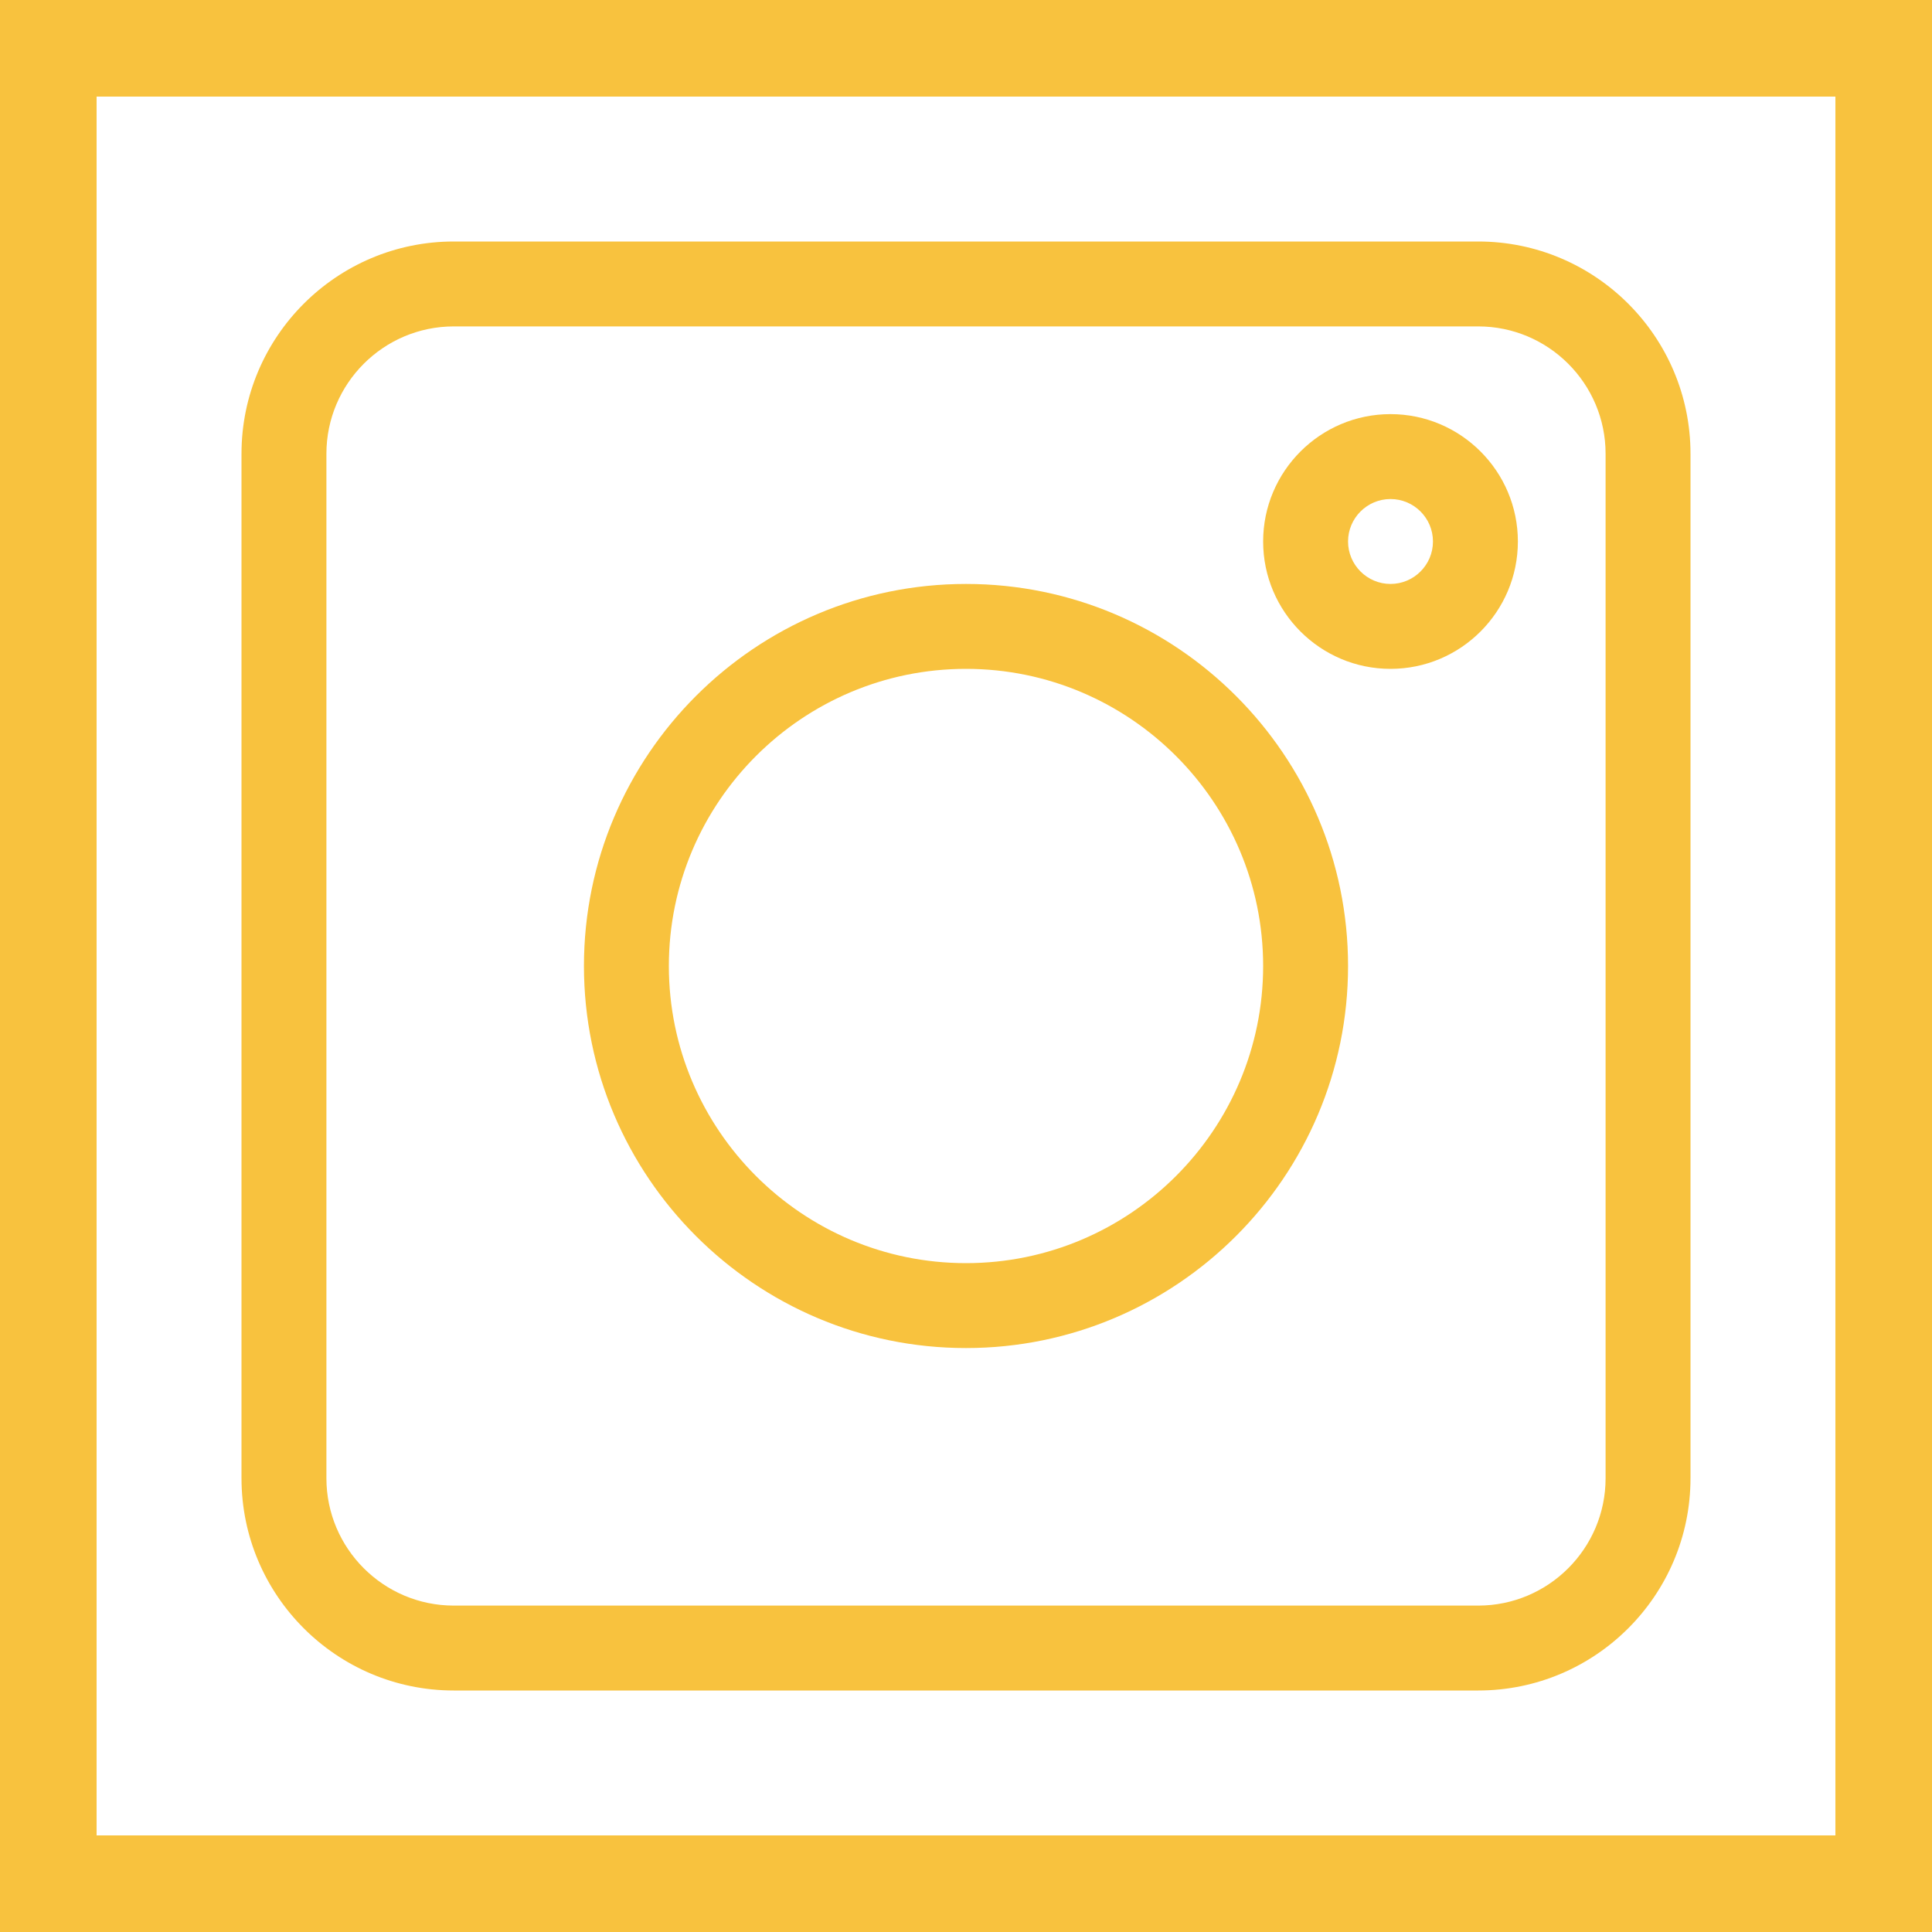
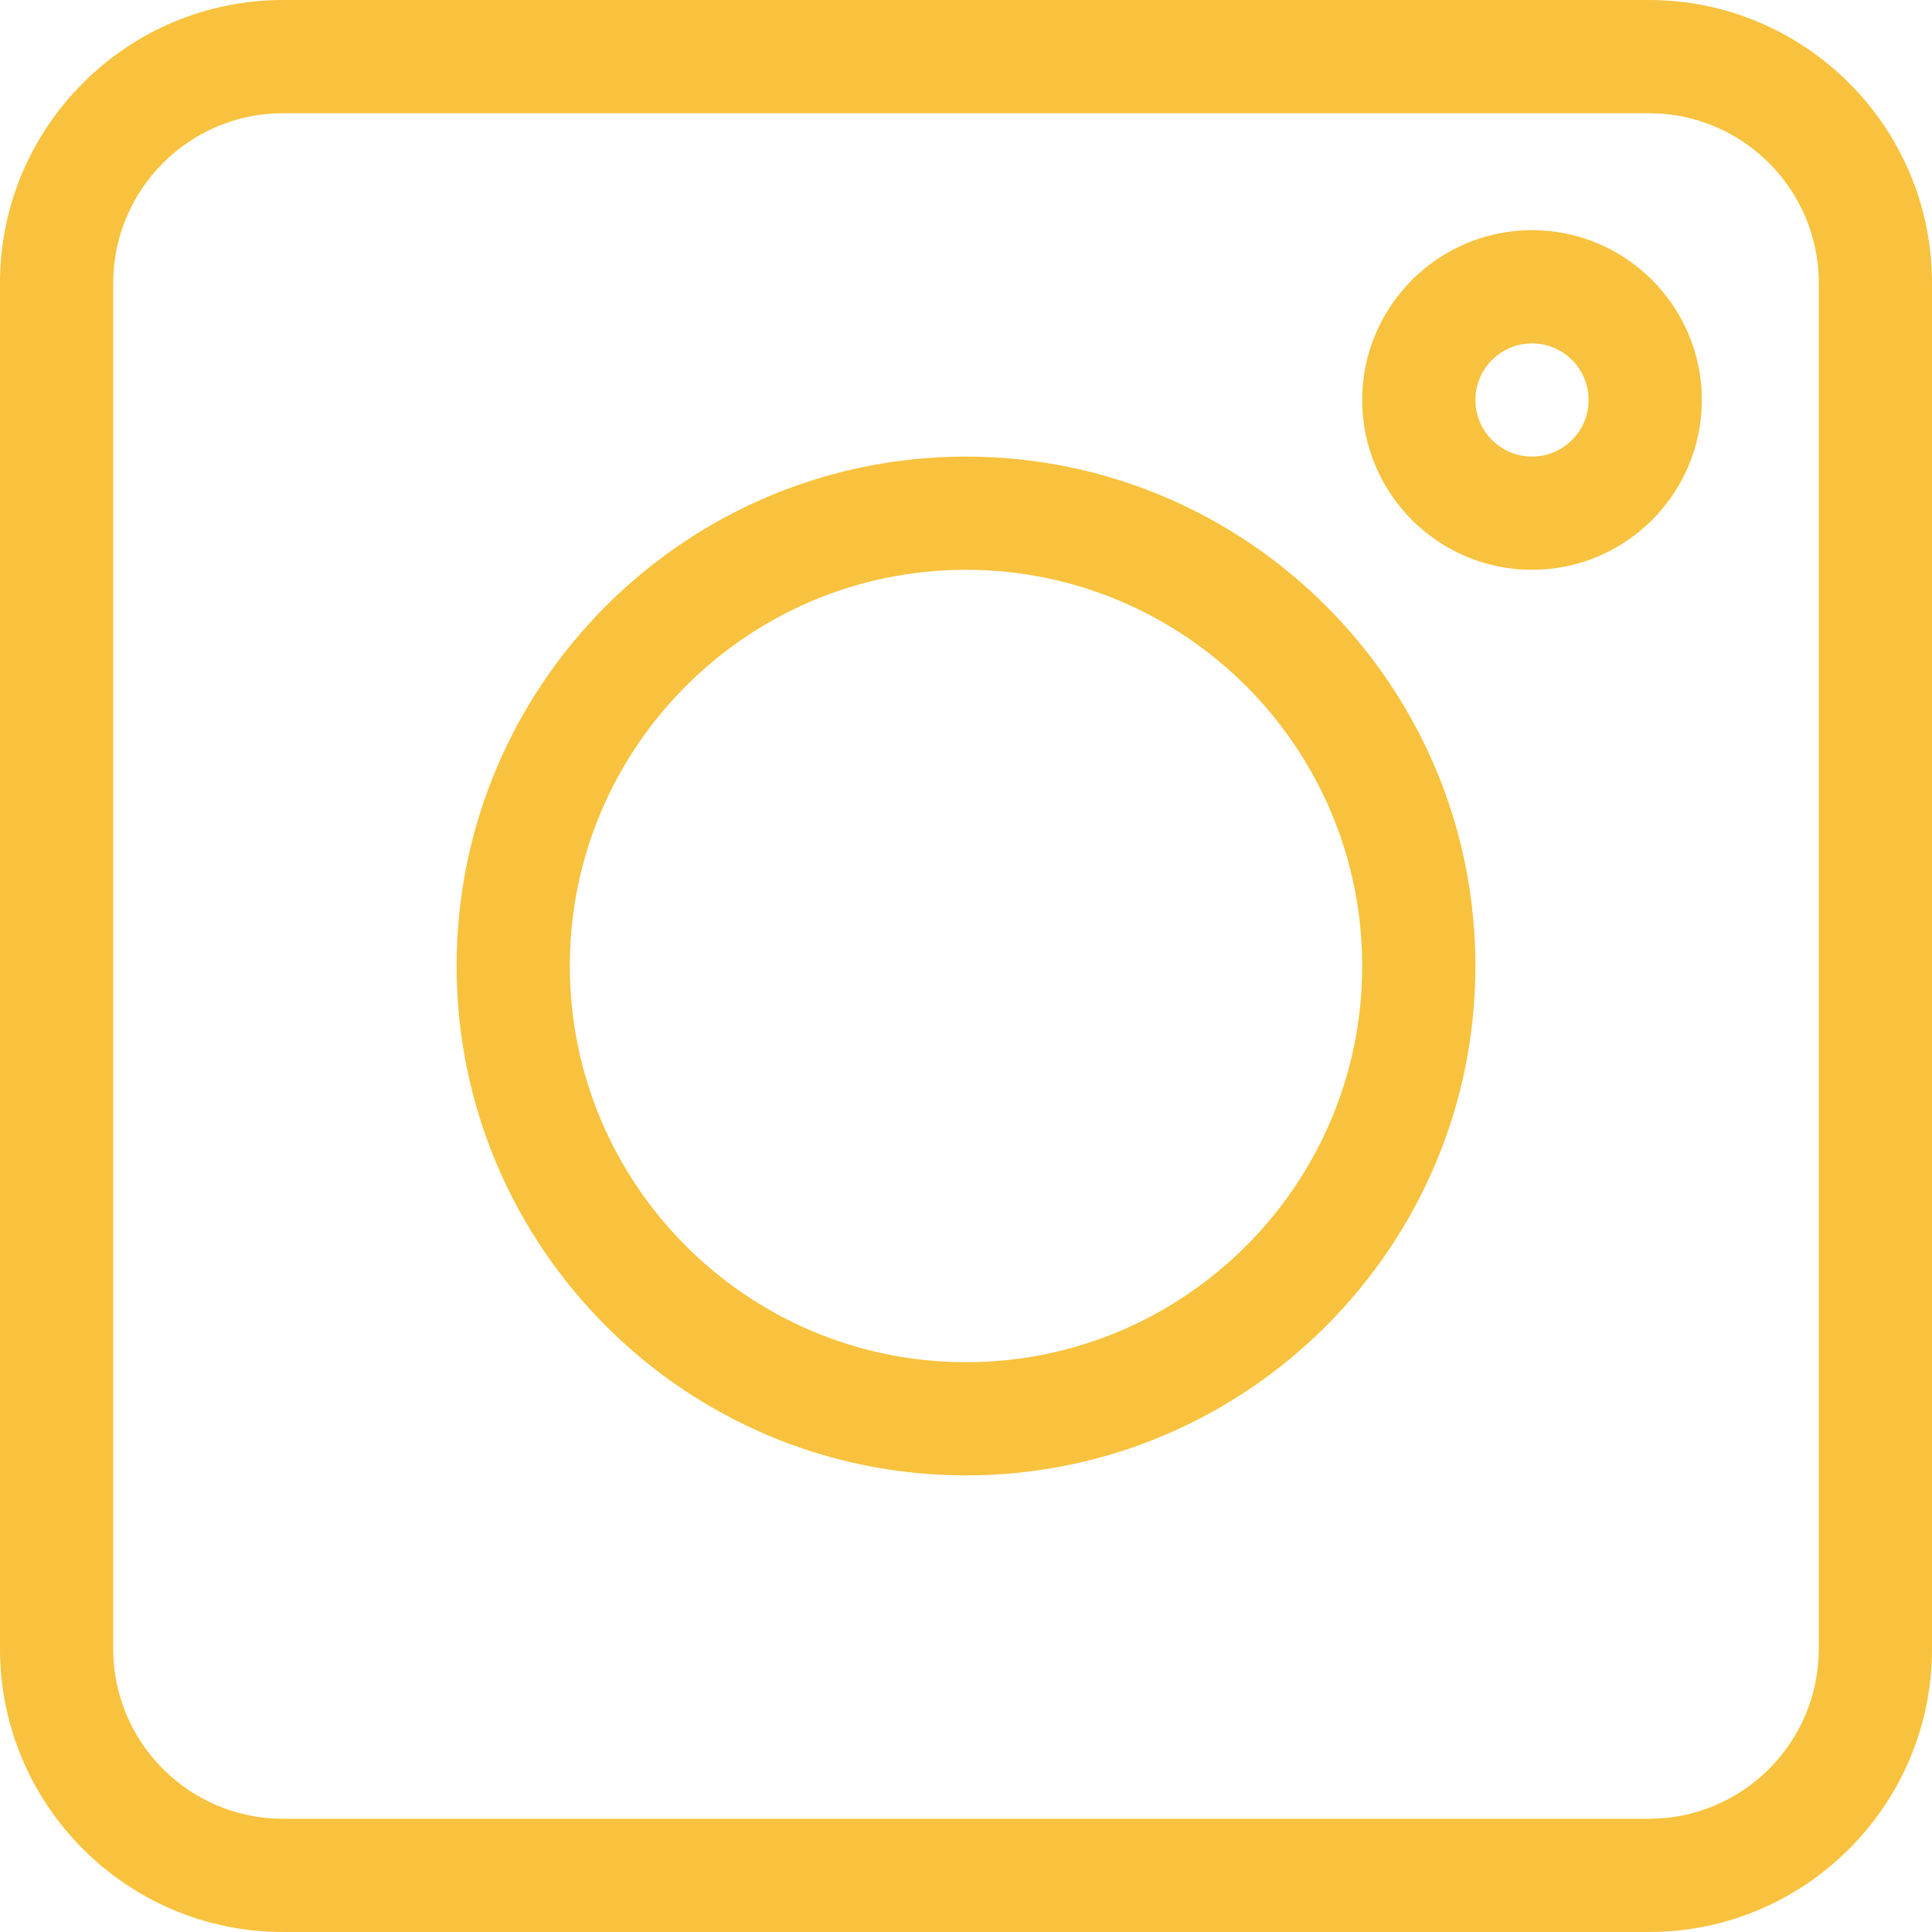
- <svg xmlns="http://www.w3.org/2000/svg" width="40" height="40" viewBox="0 0 40 40" fill="none">
-   <path d="M9.395 35H30.605C33.029 35 35 33.029 35 30.605V9.395C35 6.971 33.029 5 30.605 5H9.395C6.971 5 5 6.971 5 9.395V30.605C5 33.029 6.971 35 9.395 35ZM6.758 9.395C6.758 7.941 7.941 6.758 9.395 6.758H30.605C32.059 6.758 33.242 7.941 33.242 9.395V30.605C33.242 32.059 32.059 33.242 30.605 33.242H9.395C7.941 33.242 6.758 32.059 6.758 30.605V9.395Z" fill="#F8C23E" />
-   <path d="M20 27.91C24.362 27.91 27.91 24.362 27.91 20C27.91 15.638 24.362 12.09 20 12.09C15.638 12.09 12.09 15.638 12.09 20C12.09 24.362 15.638 27.91 20 27.91ZM20 13.848C23.392 13.848 26.152 16.608 26.152 20C26.152 23.392 23.392 26.152 20 26.152C16.608 26.152 13.848 23.392 13.848 20C13.848 16.608 16.608 13.848 20 13.848Z" fill="#F8C23E" />
-   <path d="M28.789 13.848C30.243 13.848 31.426 12.665 31.426 11.211C31.426 9.757 30.243 8.574 28.789 8.574C27.335 8.574 26.152 9.757 26.152 11.211C26.152 12.665 27.335 13.848 28.789 13.848ZM28.789 10.332C29.274 10.332 29.668 10.726 29.668 11.211C29.668 11.695 29.274 12.09 28.789 12.09C28.305 12.09 27.91 11.695 27.91 11.211C27.91 10.726 28.305 10.332 28.789 10.332Z" fill="#F8C23E" />
-   <rect x="1" y="1" width="38" height="38" stroke="#F8C23E" stroke-width="2" />
+ <svg xmlns="http://www.w3.org/2000/svg" width="30" height="30" viewBox="0 0 30 30" fill="none">
+   <path d="M4.395 30H25.605C28.029 30 30 28.029 30 25.605V4.395C30 1.971 28.029 0 25.605 0H4.395C1.971 0 0 1.971 0 4.395V25.605C0 28.029 1.971 30 4.395 30ZM1.758 4.395C1.758 2.941 2.941 1.758 4.395 1.758H25.605C27.059 1.758 28.242 2.941 28.242 4.395V25.605C28.242 27.059 27.059 28.242 25.605 28.242H4.395C2.941 28.242 1.758 27.059 1.758 25.605V4.395Z" fill="#F8C23E" />
+   <path d="M15 22.91C19.362 22.91 22.91 19.362 22.91 15C22.91 10.638 19.362 7.09 15 7.09C10.638 7.09 7.09 10.638 7.09 15C7.09 19.362 10.638 22.91 15 22.91ZM15 8.848C18.392 8.848 21.152 11.607 21.152 15C21.152 18.392 18.392 21.152 15 21.152C11.607 21.152 8.848 18.392 8.848 15C8.848 11.607 11.607 8.848 15 8.848Z" fill="#F8C23E" />
+   <path d="M23.789 8.848C25.243 8.848 26.426 7.665 26.426 6.211C26.426 4.757 25.243 3.574 23.789 3.574C22.335 3.574 21.152 4.757 21.152 6.211C21.152 7.665 22.335 8.848 23.789 8.848ZM23.789 5.332C24.274 5.332 24.668 5.726 24.668 6.211C24.668 6.695 24.274 7.09 23.789 7.09C23.305 7.09 22.91 6.695 22.91 6.211C22.91 5.726 23.305 5.332 23.789 5.332Z" fill="#F8C23E" />
</svg>
